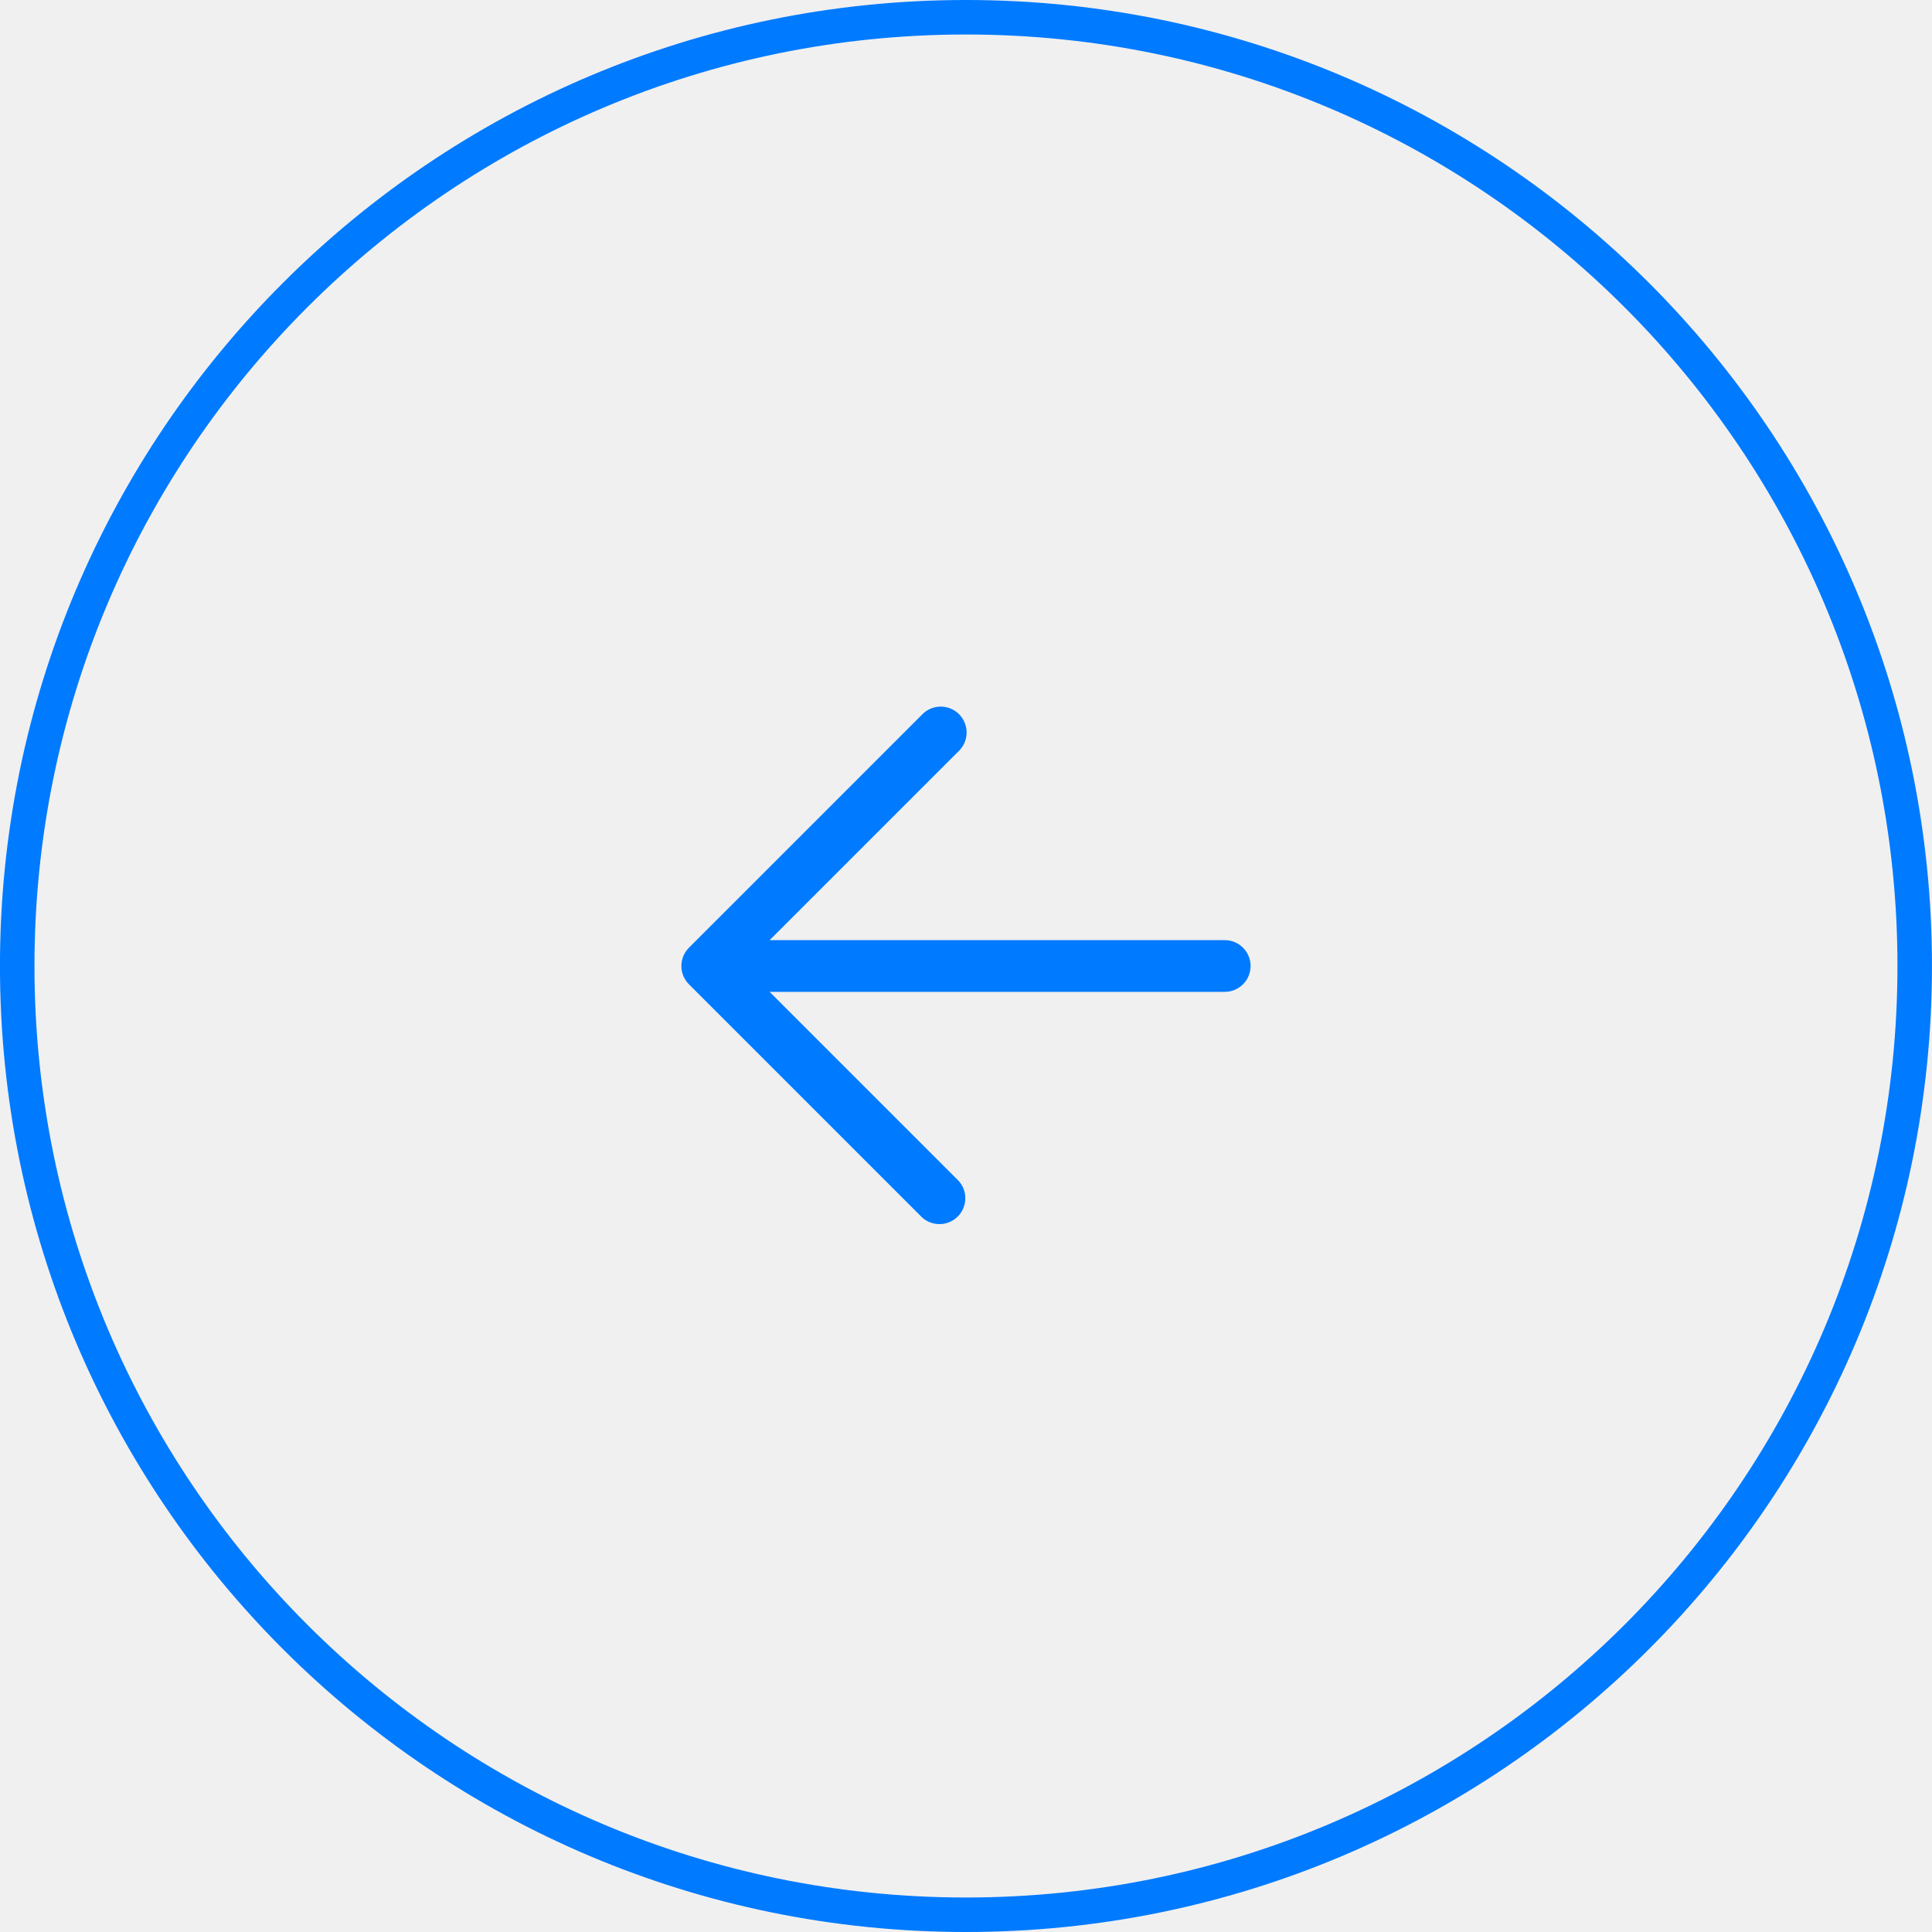
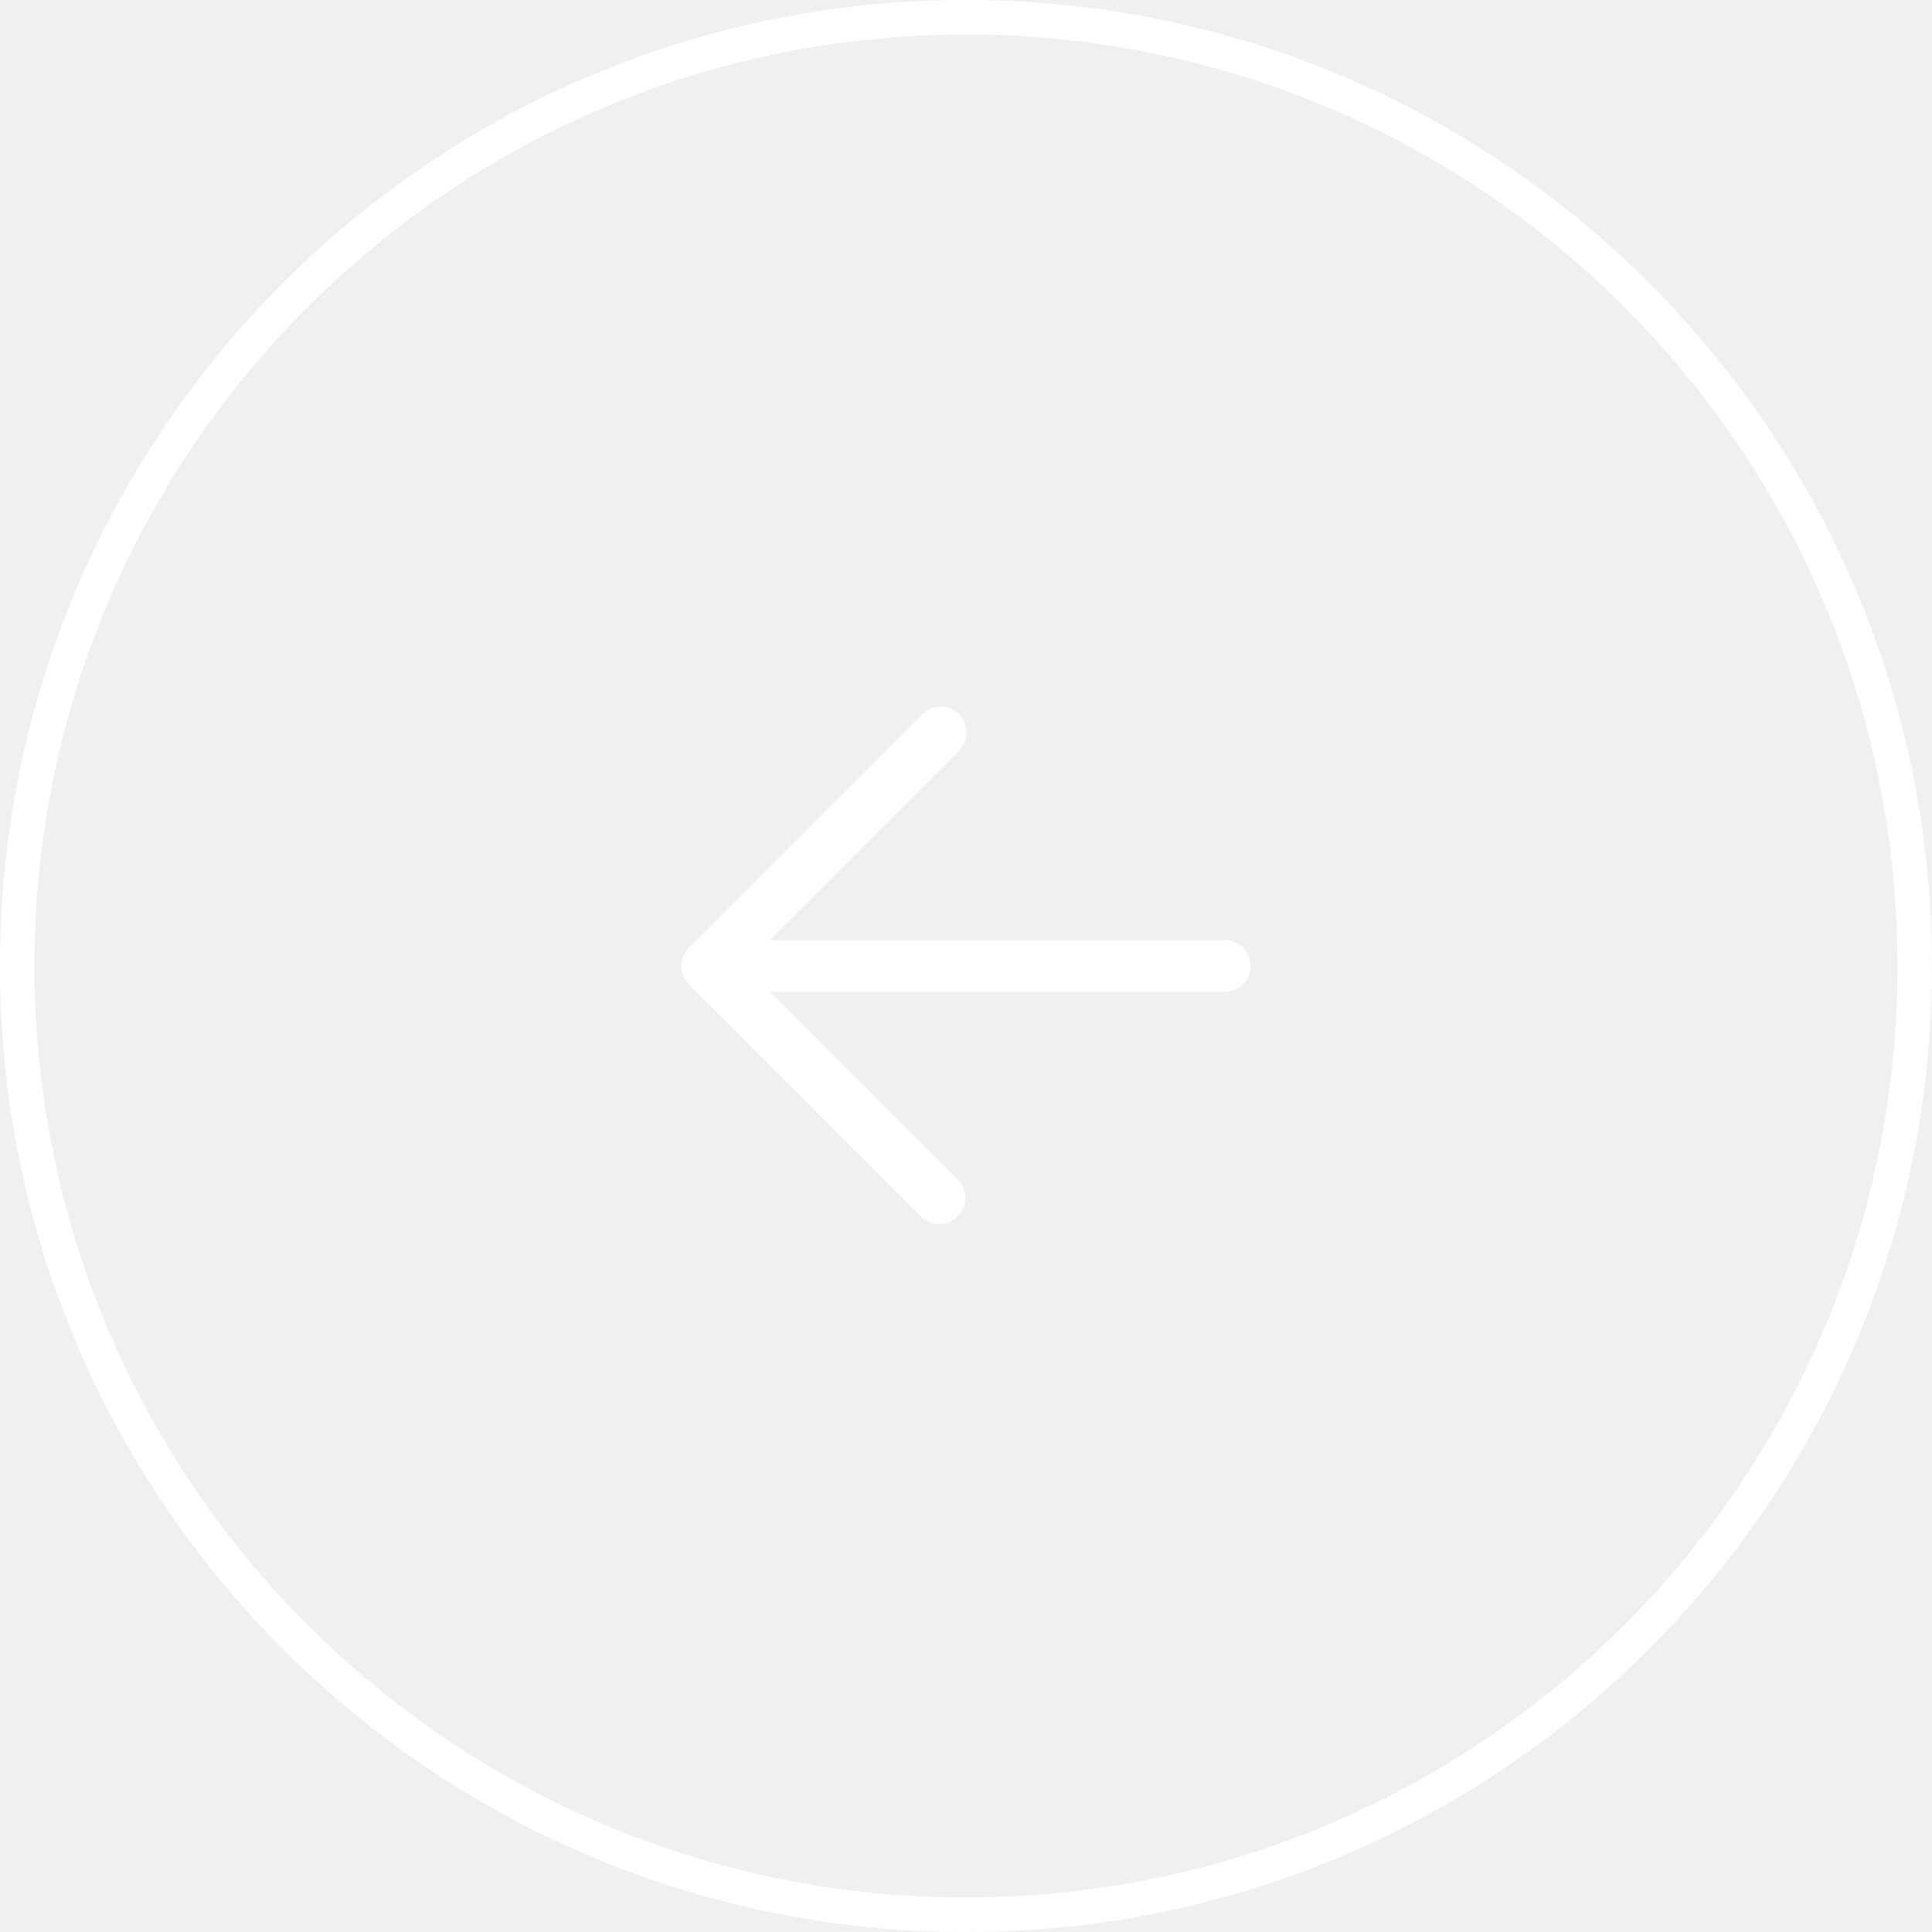
<svg xmlns="http://www.w3.org/2000/svg" width="56" height="56" viewBox="0 0 56 56" fill="none">
-   <path fill-rule="evenodd" clip-rule="evenodd" d="M36.249 28C36.249 28.199 36.17 28.39 36.029 28.53C35.889 28.671 35.698 28.75 35.499 28.75L22.309 28.75L27.779 34.22C27.912 34.362 27.984 34.55 27.98 34.745C27.977 34.939 27.898 35.124 27.761 35.262C27.623 35.399 27.438 35.478 27.244 35.481C27.049 35.485 26.861 35.413 26.719 35.28L19.969 28.53C19.829 28.389 19.75 28.199 19.75 28C19.75 27.801 19.829 27.611 19.969 27.47L26.719 20.72C26.788 20.646 26.87 20.587 26.962 20.546C27.055 20.505 27.154 20.483 27.255 20.481C27.355 20.48 27.455 20.498 27.549 20.536C27.642 20.574 27.727 20.63 27.798 20.701C27.869 20.772 27.925 20.857 27.963 20.95C28.001 21.044 28.019 21.144 28.018 21.244C28.016 21.345 27.994 21.445 27.953 21.537C27.912 21.628 27.853 21.711 27.779 21.78L22.309 27.25L35.499 27.25C35.698 27.25 35.889 27.329 36.029 27.47C36.17 27.61 36.249 27.801 36.249 28Z" fill="#007aff" />
-   <rect x="55.499" y="55.5" width="55" height="55" rx="27.5" transform="rotate(180 55.499 55.5)" stroke="#007aff" />
+   <path fill-rule="evenodd" clip-rule="evenodd" d="M36.249 28C36.249 28.199 36.17 28.39 36.029 28.53C35.889 28.671 35.698 28.75 35.499 28.75L22.309 28.75L27.779 34.22C27.912 34.362 27.984 34.55 27.98 34.745C27.977 34.939 27.898 35.124 27.761 35.262C27.623 35.399 27.438 35.478 27.244 35.481C27.049 35.485 26.861 35.413 26.719 35.28L19.969 28.53C19.829 28.389 19.75 28.199 19.75 28C19.75 27.801 19.829 27.611 19.969 27.47L26.719 20.72C26.788 20.646 26.87 20.587 26.962 20.546C27.055 20.505 27.154 20.483 27.255 20.481C27.355 20.48 27.455 20.498 27.549 20.536C27.642 20.574 27.727 20.63 27.798 20.701C27.869 20.772 27.925 20.857 27.963 20.95C28.001 21.044 28.019 21.144 28.018 21.244C28.016 21.345 27.994 21.445 27.953 21.537C27.912 21.628 27.853 21.711 27.779 21.78L22.309 27.25L35.499 27.25C35.698 27.25 35.889 27.329 36.029 27.47C36.17 27.61 36.249 27.801 36.249 28Z" fill="#FFFFFF" />
+   <rect x="55.499" y="55.5" width="55" height="55" rx="27.5" transform="rotate(180 55.499 55.5)" stroke="#FFFFFF" />
</svg>
